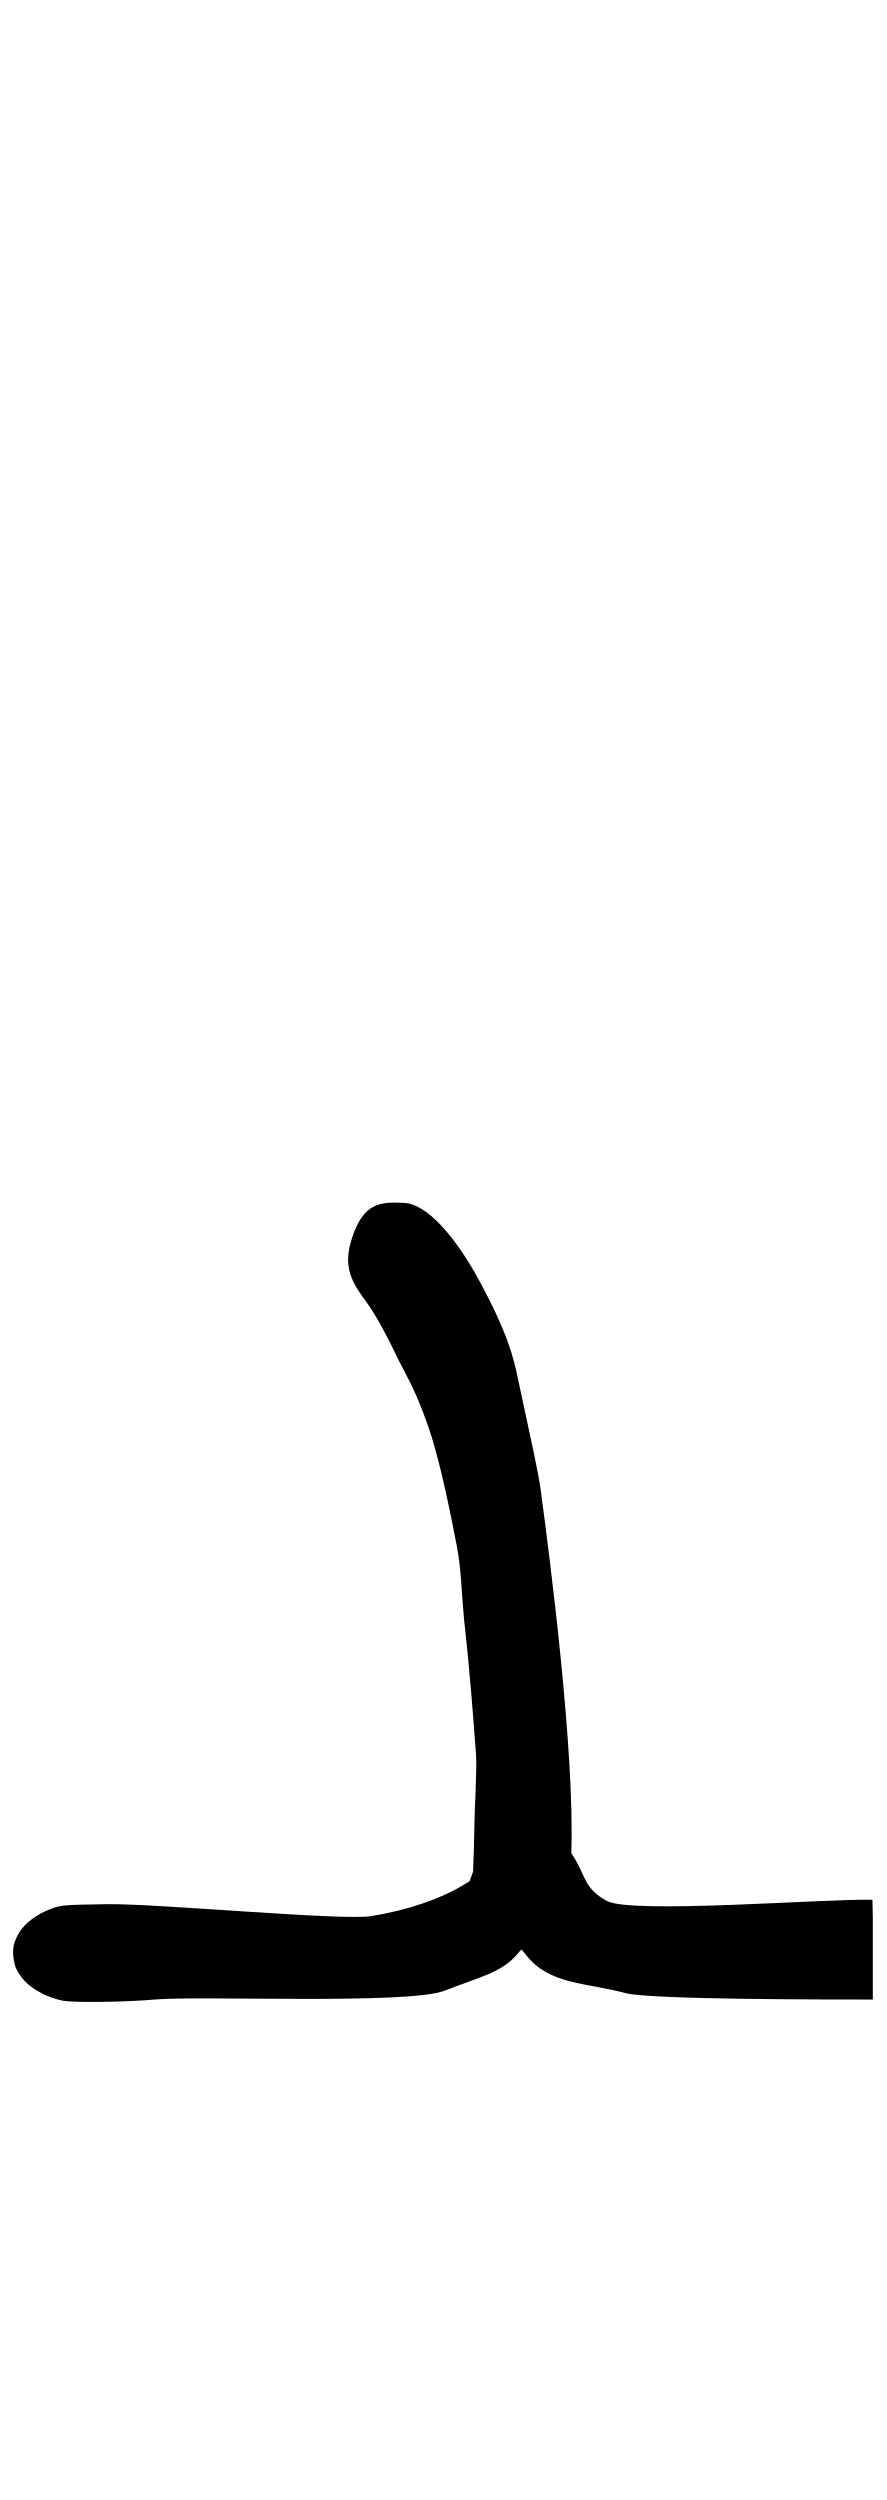
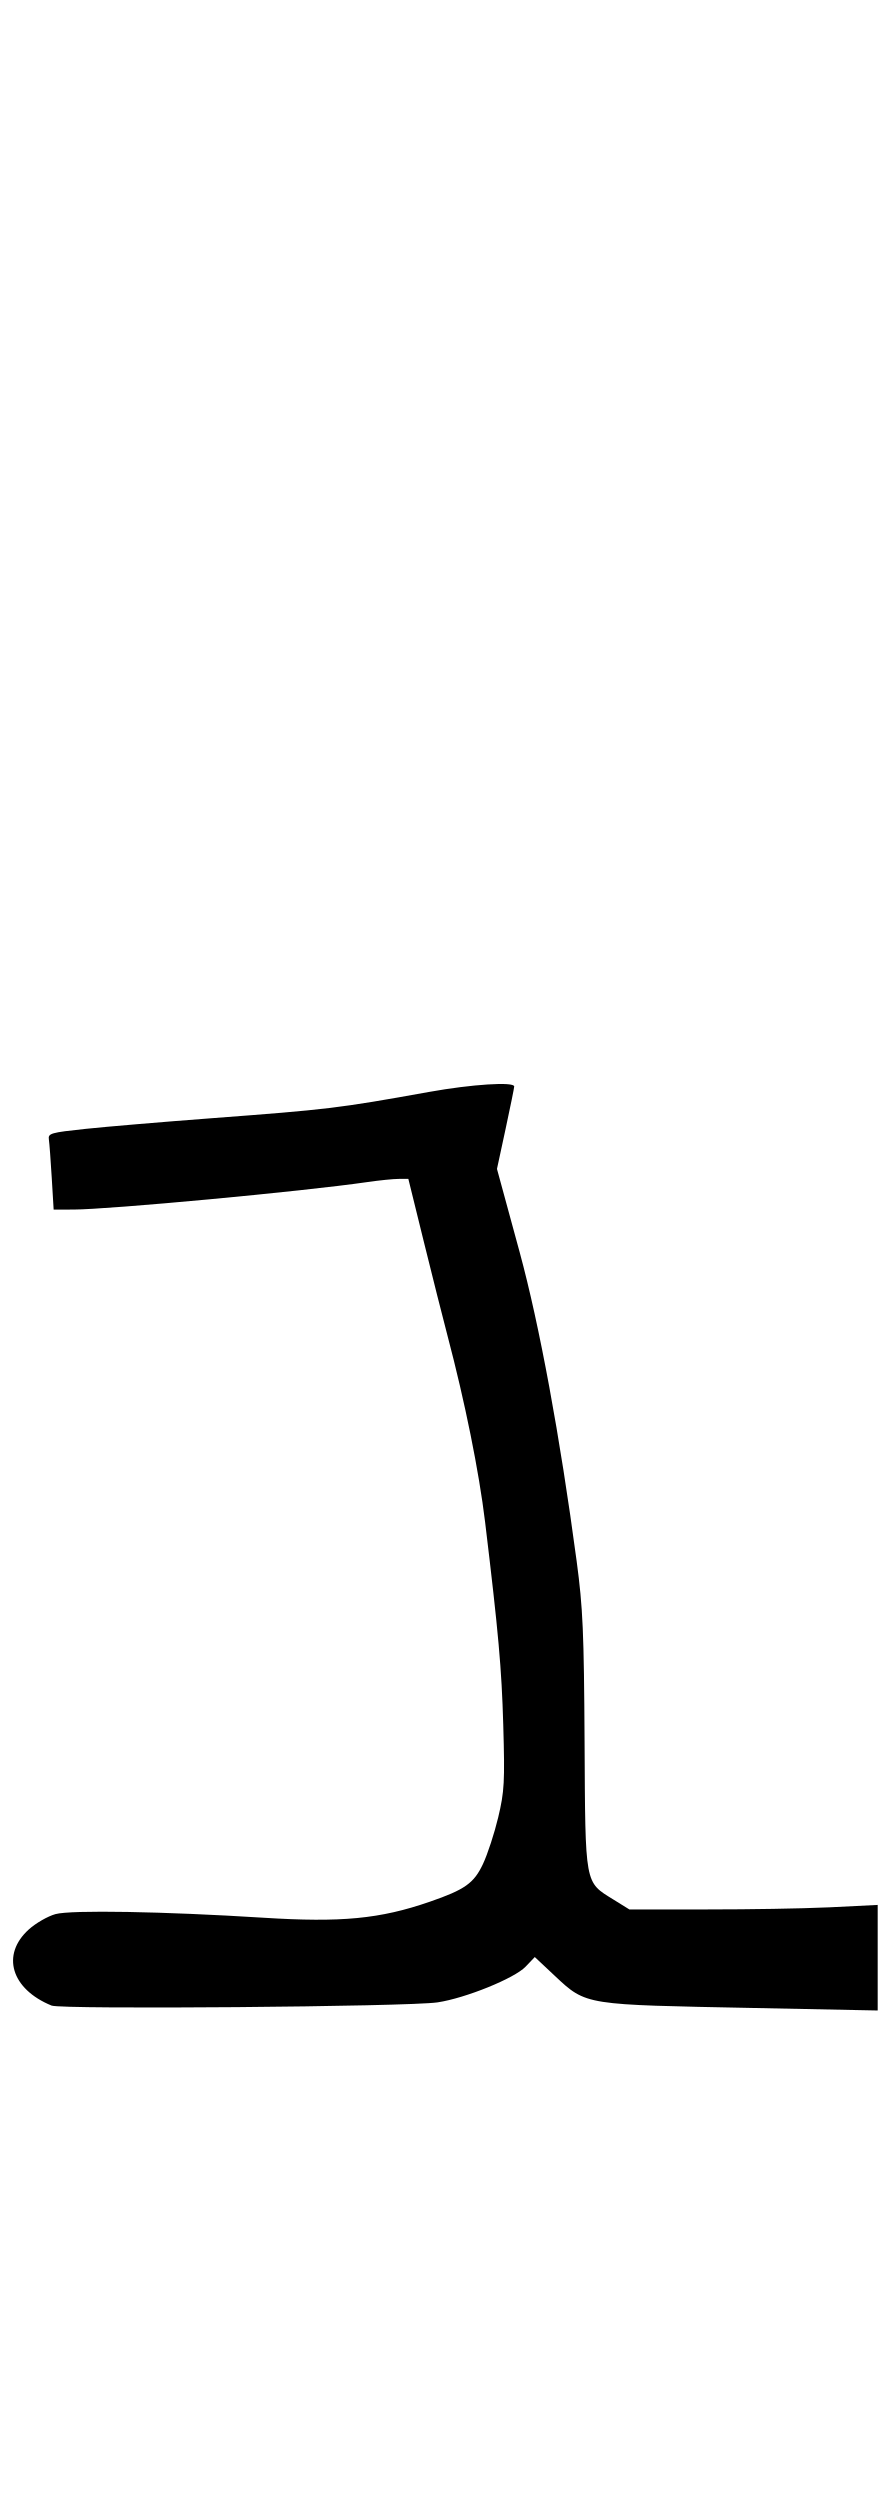
- <svg xmlns="http://www.w3.org/2000/svg" version="1.1" viewBox="-35 0 726 2048">
-   <path fill="currentColor" d="M16.864 1639.02c-12.013 -2.164 -25.042 -8.896 -32.012 -16.539c-3.049 -3.346 -6.868 -9.11 -7.734 -12.991c-2.118 -9.491 -2.455 -15.935 3.331 -25.905c4.682 -8.068 14.972 -15.795 26.519 -19.919 c8.688 -3.098 9.621 -3.179 45.505 -3.767c40.023 -0.655 192.72 13.608 216.449 9.805c30.017 -4.811 57.944 -14.389 77.339 -26.519l3.472 -2.17l2.81 -7.798c0.511 -12.289 0.936 -25.535 1.084 -38.816 c0.124 -11.112 2.149 -45.799 1.374 -56.4c-6 -82 -8.417 -96.26 -10 -113c-1.794 -18.972 -2.196 -40.21 -5.759 -58.375c-4.241 -21.625 -12.868 -67.107 -22.955 -96.613c-11.286 -33.012 -18.713 -42.994 -27.286 -61.012 c-6.605 -13.882 -16.501 -32.662 -25 -44c-13.71 -18.289 -17.161 -30.298 -10.644 -50.773c9.515 -29.555 23.875 -29.694 42.703 -28.824c18.917 0.874 42.188 28.217 60.94 62.598c24 44 28.648 64.356 32 80c12 56 17.027 78.266 19 93 c7.872 58.785 27.927 214.278 25 296.997l3.016 4.902c8.809 14.331 7.586 24.23 26.108 34.344c20.041 10.943 180.434 -2.021 217.592 -0.934l0.285 15.106l-0.001 29.584v37h-6.667 c-25.838 -0.025 -176.188 0.203 -196.146 -5.276c-31.194 -8.564 -62.365 -6.627 -81.301 -31.284c-1.858 -2.42 -3.52 -4.399 -3.688 -4.399c-0.168 0 -1.736 1.714 -3.481 3.806 c-12.898 15.465 -32.664 19.248 -59.312 29.859c-29.27 11.658 -200.737 3.999 -237.402 7.292c-23.619 2.121 -65.85 2.699 -75.136 1.027v0z" />
+ <svg xmlns="http://www.w3.org/2000/svg" version="1.1" viewBox="-39 0 729 2048">
+   <path fill="currentColor" d="M3.285 1642.98c-33.116 -13.499 -41.582 -41.624 -18.757 -62.315c5.746 -5.21 15.62 -10.895 21.941 -12.633c12.724 -3.499 88.783 -2.174 170.282 2.967c63.899 4.03 95.561 0.995 136.233 -13.062 c28.921 -9.995 36.224 -15.17 43.655 -30.933c3.775 -8.009 9.396 -25.207 12.491 -38.219c5.068 -21.311 5.479 -28.84 4.134 -75.877c-1.317 -46.07 -3.929 -75.239 -14.868 -166.028 c-4.978 -41.308 -16.515 -98.502 -30.79 -152.64c-3.689 -13.992 -12.421 -48.637 -19.403 -76.988l-12.694 -51.548l-8.006 0.052c-4.403 0.028 -15.812 1.185 -25.352 2.569c-53.911 7.825 -212.252 22.486 -240.882 22.546 l-16.323 0.034l-1.561 -26.109c-0.858 -14.36 -1.92 -28.505 -2.358 -31.434c-0.733 -4.899 1.658 -5.585 29.893 -8.573c16.88 -1.787 63.716 -5.743 104.08 -8.793c94.237 -7.119 102.271 -7.938 177.624 -21.508 c34.751 -6.258 69.619 -8.492 69.619 -4.462c0 1.09 -3.179 16.736 -7.062 34.77l-7.063 32.788l7.495 27.49c4.122 15.12 9.133 33.516 11.135 40.88c16.176 59.498 32.955 150.499 46.662 253.061 c5.112 38.252 5.981 58.116 6.473 147.94c0.647 118.31 -0.058 114.459 23.675 129.187l13.001 8.067h64.262c35.345 0 74.291 -0.644 99.61 -1.726l39.57 -1.967v43.24v43.239l-101.388 -2.044 c-138.675 -2.796 -137.006 -1.836 -163.104 -26.334l-16.416 -15.409l-7.568 7.927c-9.098 9.528 -49.241 25.792 -72.1 29.21c-23.922 3.577 -308.018 5.944 -316.139 2.634v0z" />
</svg>
